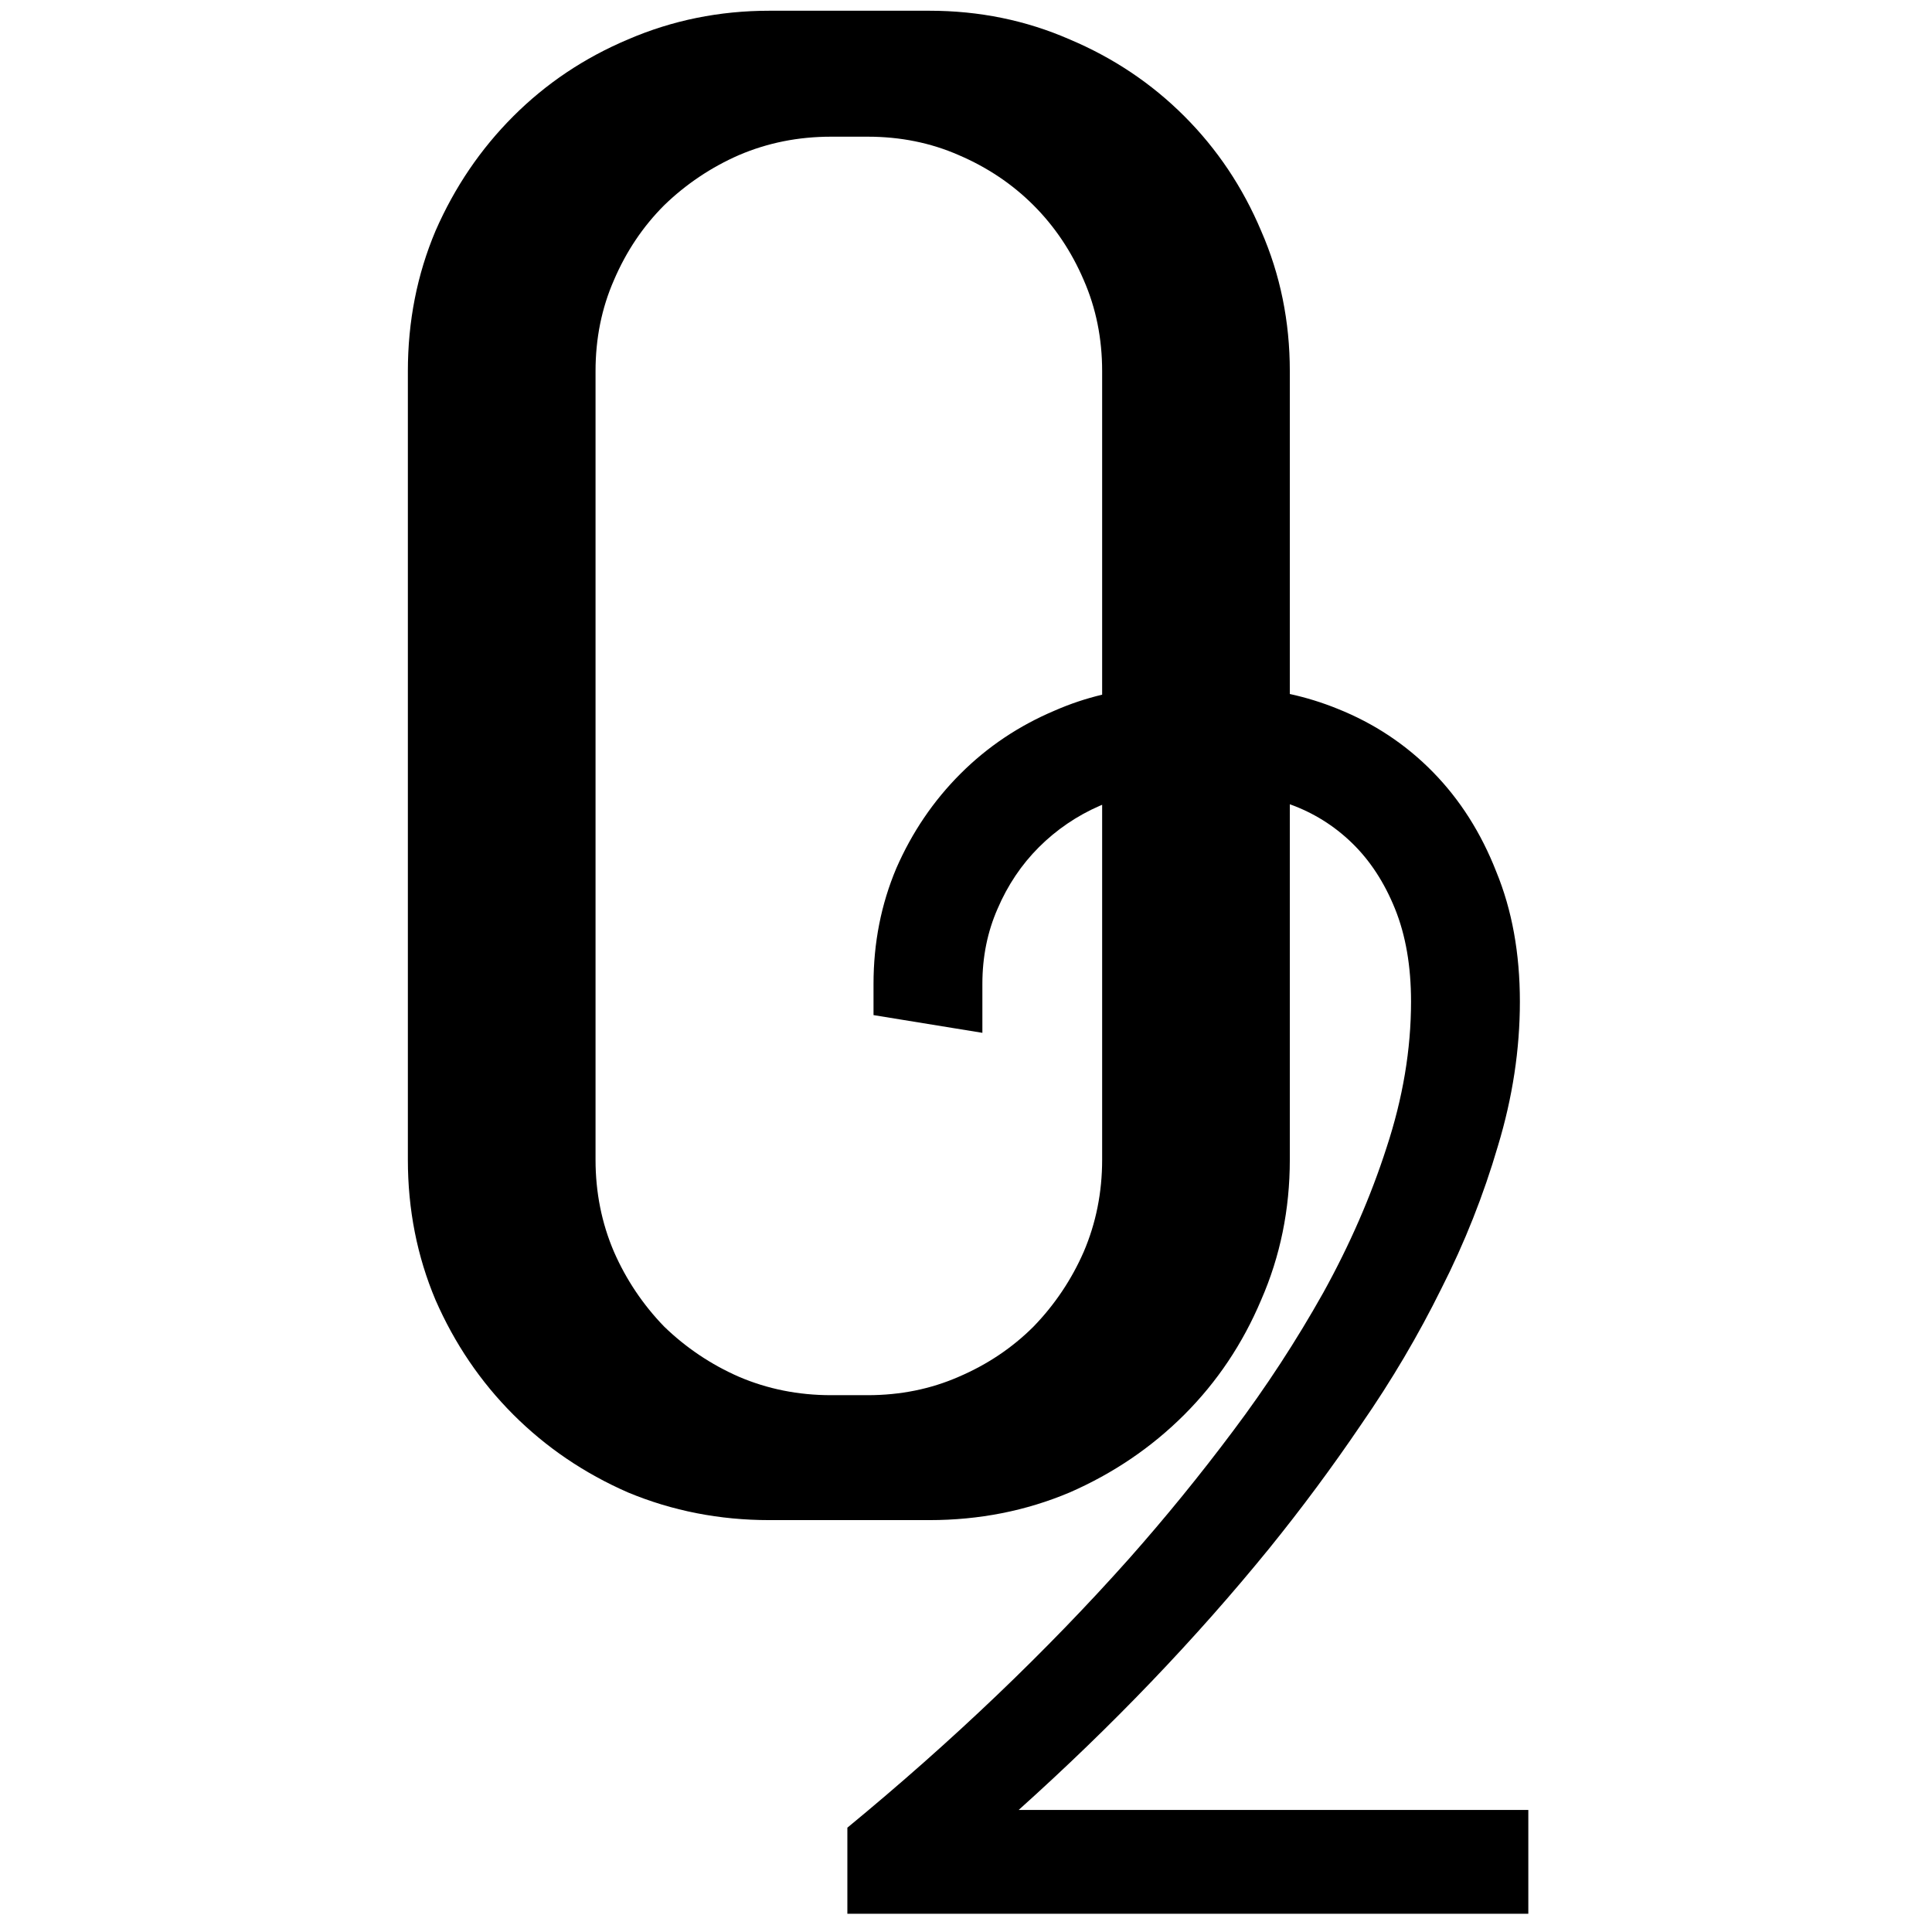
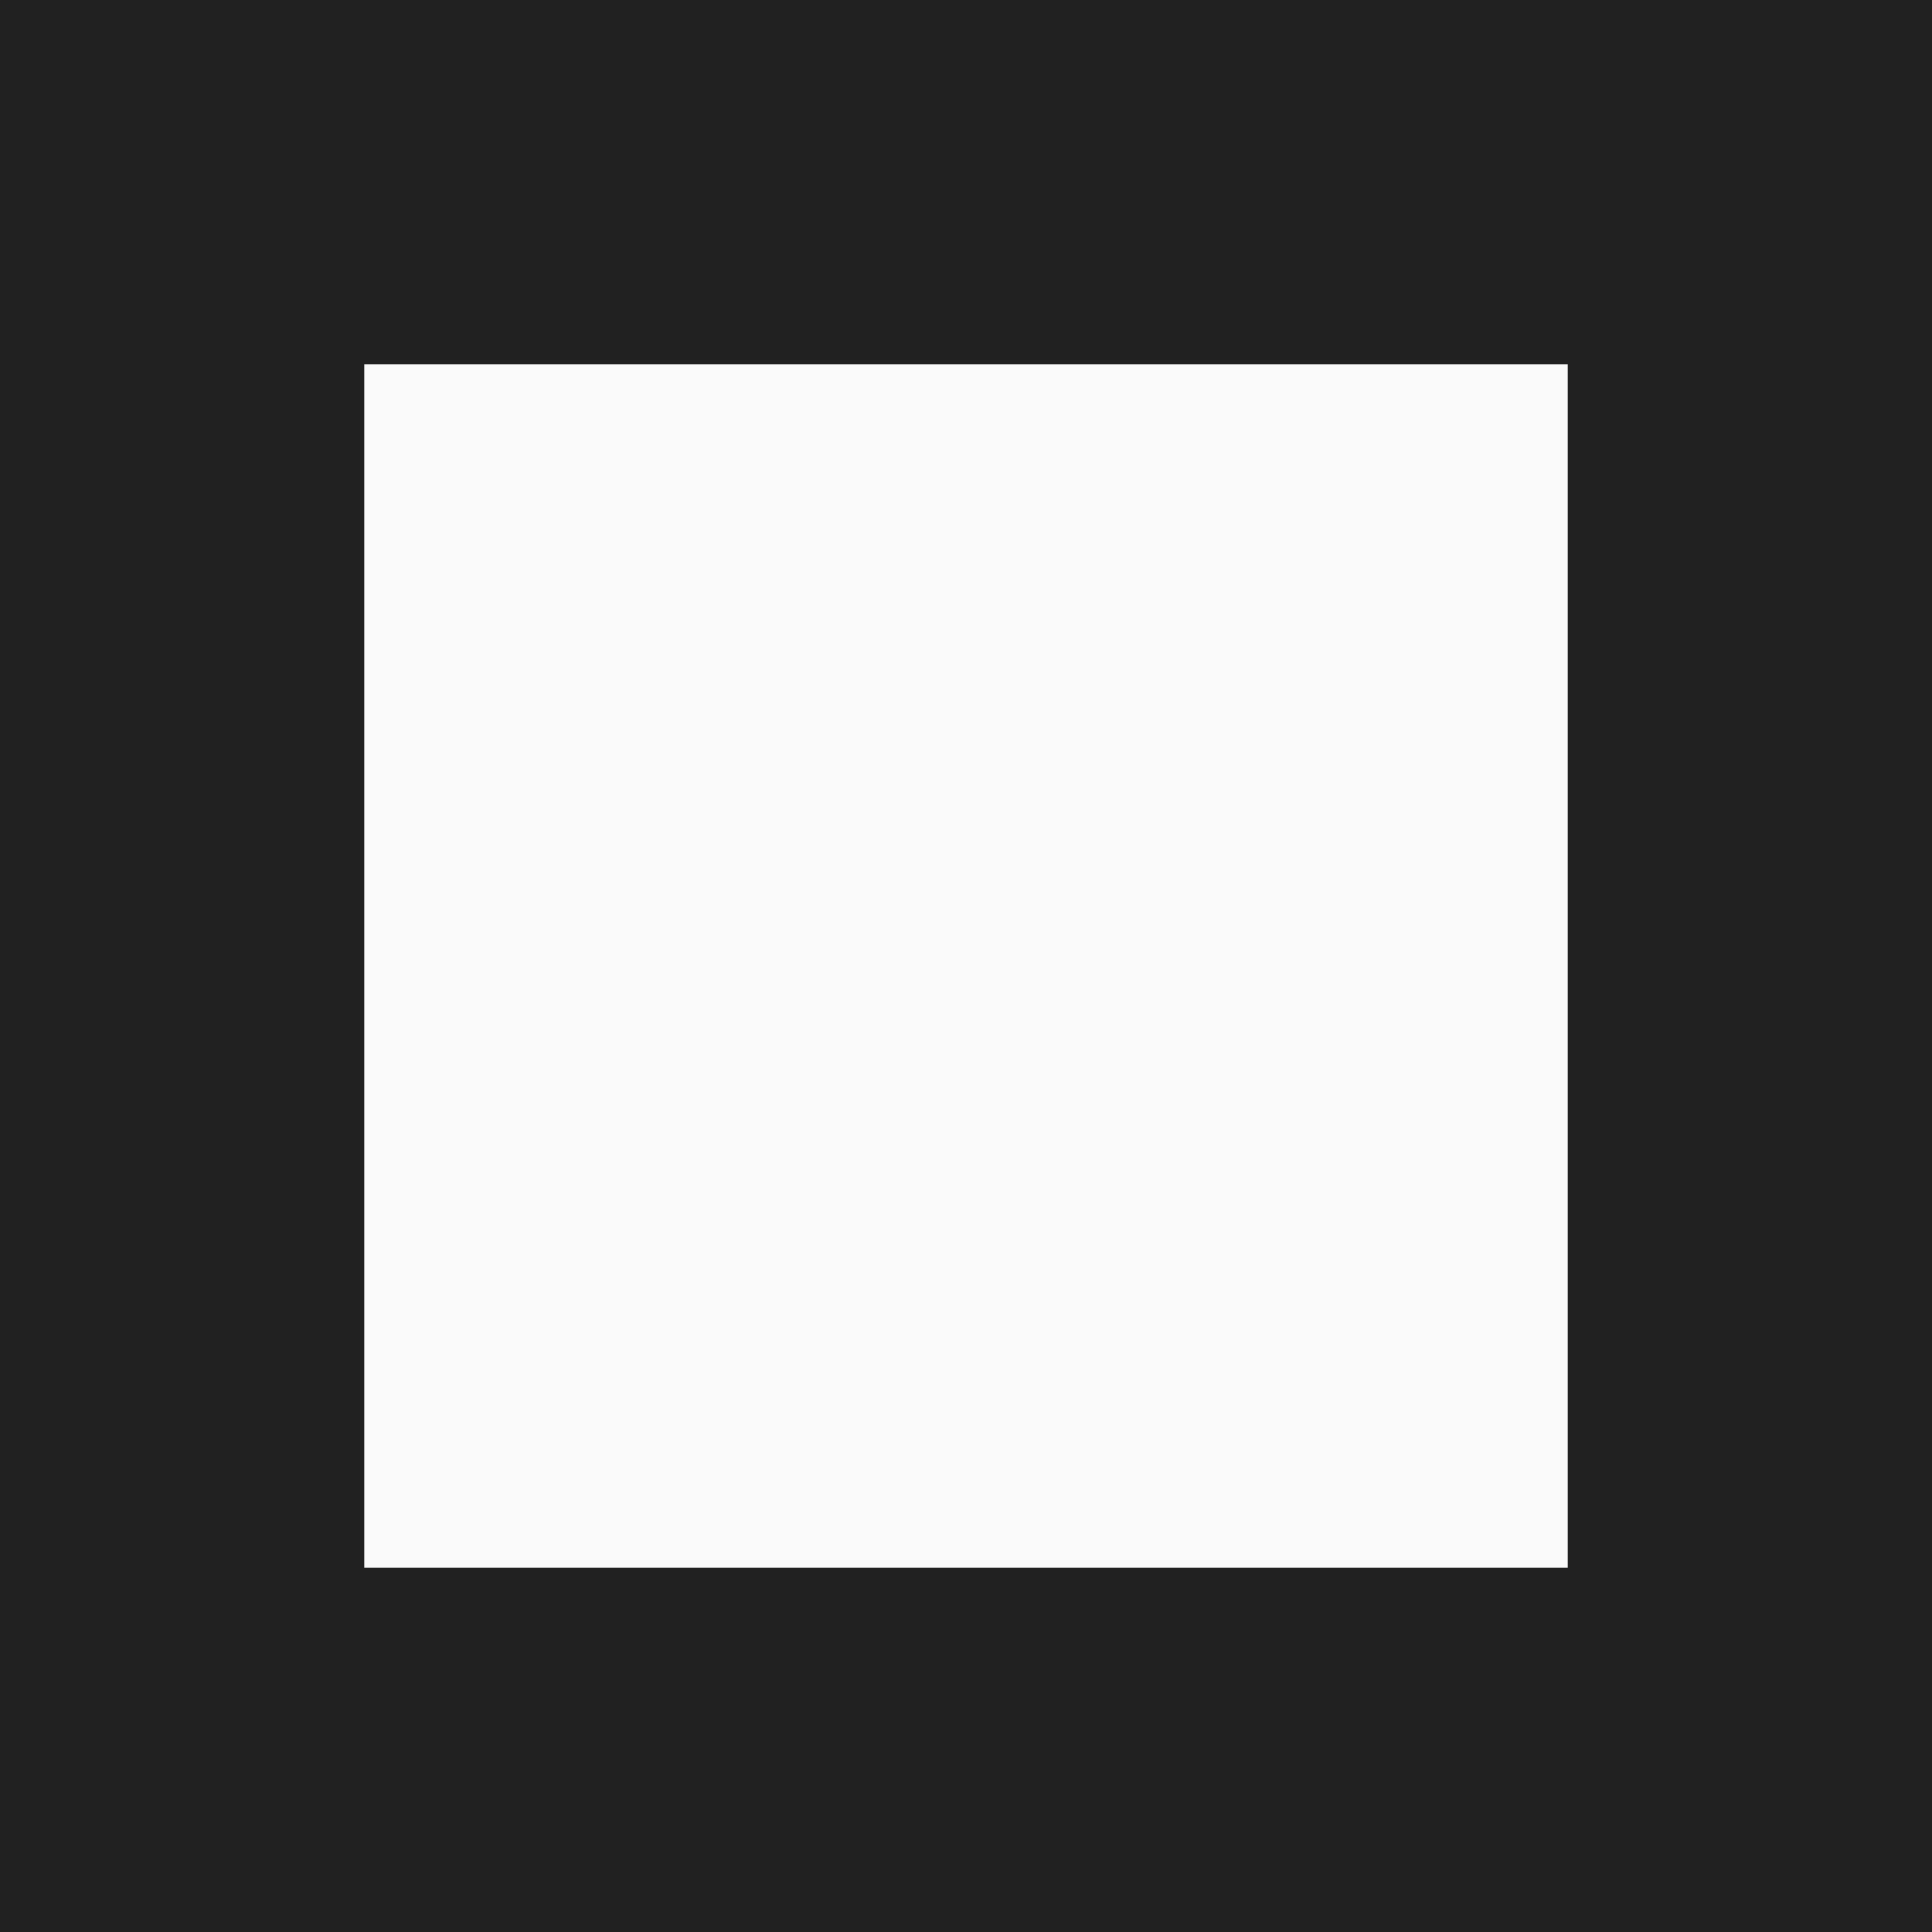
- <svg xmlns="http://www.w3.org/2000/svg" viewBox="0 0 180 180">
-   <style>@media (prefers-color-scheme:dark){.shape{fill:#f6f0e9}}</style>
-   <path fill="0D2314" fill-rule="evenodd" d="M86.587 1h-14.91c-4.643 0-9.031.89-13.165 2.671-4.07 1.718-7.633 4.103-10.685 7.156-3.053 3.053-5.47 6.614-7.251 10.685C38.859 25.582 38 29.939 38 34.582v73.461c0 4.643.859 9 2.576 13.071 1.78 4.07 4.198 7.632 7.25 10.685 3.053 3.052 6.615 5.469 10.686 7.25 4.134 1.717 8.522 2.576 13.165 2.576h14.91c4.643 0 9-.859 13.07-2.576 4.071-1.781 7.633-4.198 10.686-7.25 3.053-3.053 5.438-6.615 7.155-10.685 1.781-4.071 2.671-8.428 2.671-13.071V74.931c2.19.786 4.12 1.988 5.79 3.606 1.677 1.625 3.014 3.669 4.01 6.132.996 2.463 1.494 5.346 1.494 8.648 0 4.455-.761 8.988-2.28 13.6-1.468 4.56-3.433 9.067-5.897 13.522a115.286 115.286 0 0 1-8.412 12.893 185.827 185.827 0 0 1-9.669 11.871c-7.704 8.648-16.457 17.007-26.258 25.078v8.019h63.443v-9.67H94.906c8.7-7.809 16.483-15.932 23.349-24.371a169.443 169.443 0 0 0 8.569-11.556c2.83-4.088 5.32-8.307 7.469-12.657a77.074 77.074 0 0 0 5.267-13.286c1.363-4.507 2.044-8.988 2.044-13.443 0-4.507-.734-8.543-2.201-12.107-1.415-3.616-3.381-6.709-5.897-9.277-2.515-2.568-5.477-4.533-8.883-5.896a27.304 27.304 0 0 0-4.454-1.379V34.582c0-4.643-.89-9-2.671-13.07-1.717-4.07-4.102-7.633-7.155-10.685-3.053-3.053-6.615-5.438-10.686-7.156C95.587 1.891 91.23 1 86.587 1Zm16.097 63.723v-30.14c0-3.054-.573-5.884-1.717-8.492-1.145-2.671-2.704-4.993-4.675-6.964-1.972-1.972-4.293-3.53-6.965-4.675-2.607-1.145-5.438-1.717-8.49-1.717h-3.409c-3.052 0-5.915.572-8.586 1.717a23.513 23.513 0 0 0-6.965 4.675c-1.971 1.971-3.53 4.293-4.674 6.964-1.145 2.608-1.718 5.438-1.718 8.491v73.461c0 3.053.573 5.915 1.718 8.586a23.508 23.508 0 0 0 4.674 6.965 23.529 23.529 0 0 0 6.965 4.675c2.671 1.144 5.534 1.717 8.586 1.717h3.408c3.053 0 5.884-.573 8.491-1.717 2.672-1.145 4.993-2.704 6.965-4.675a23.517 23.517 0 0 0 4.675-6.965c1.144-2.671 1.717-5.533 1.717-8.586V74.981l-.231.097a18.37 18.37 0 0 0-5.66 3.852c-1.625 1.625-2.909 3.538-3.852 5.739-.944 2.149-1.415 4.481-1.415 6.997v4.56l-10.142-1.651v-2.91c0-3.825.708-7.415 2.123-10.77 1.467-3.354 3.46-6.289 5.975-8.804 2.515-2.516 5.45-4.482 8.805-5.897a25.873 25.873 0 0 1 4.397-1.471Z" class="shape" clip-rule="evenodd" />
+ <svg xmlns="http://www.w3.org/2000/svg" viewBox="0 0 512 512">
+   <style>@media (prefers-color-scheme:dark){.icon{fill:#212121;stroke:#fafafa}}</style>
+   <path fill="#FAFAFA" stroke="#212121" stroke-width="96.533" d="M48.267 48.267h415.467v415.467H48.267z" class="icon" />
</svg>
